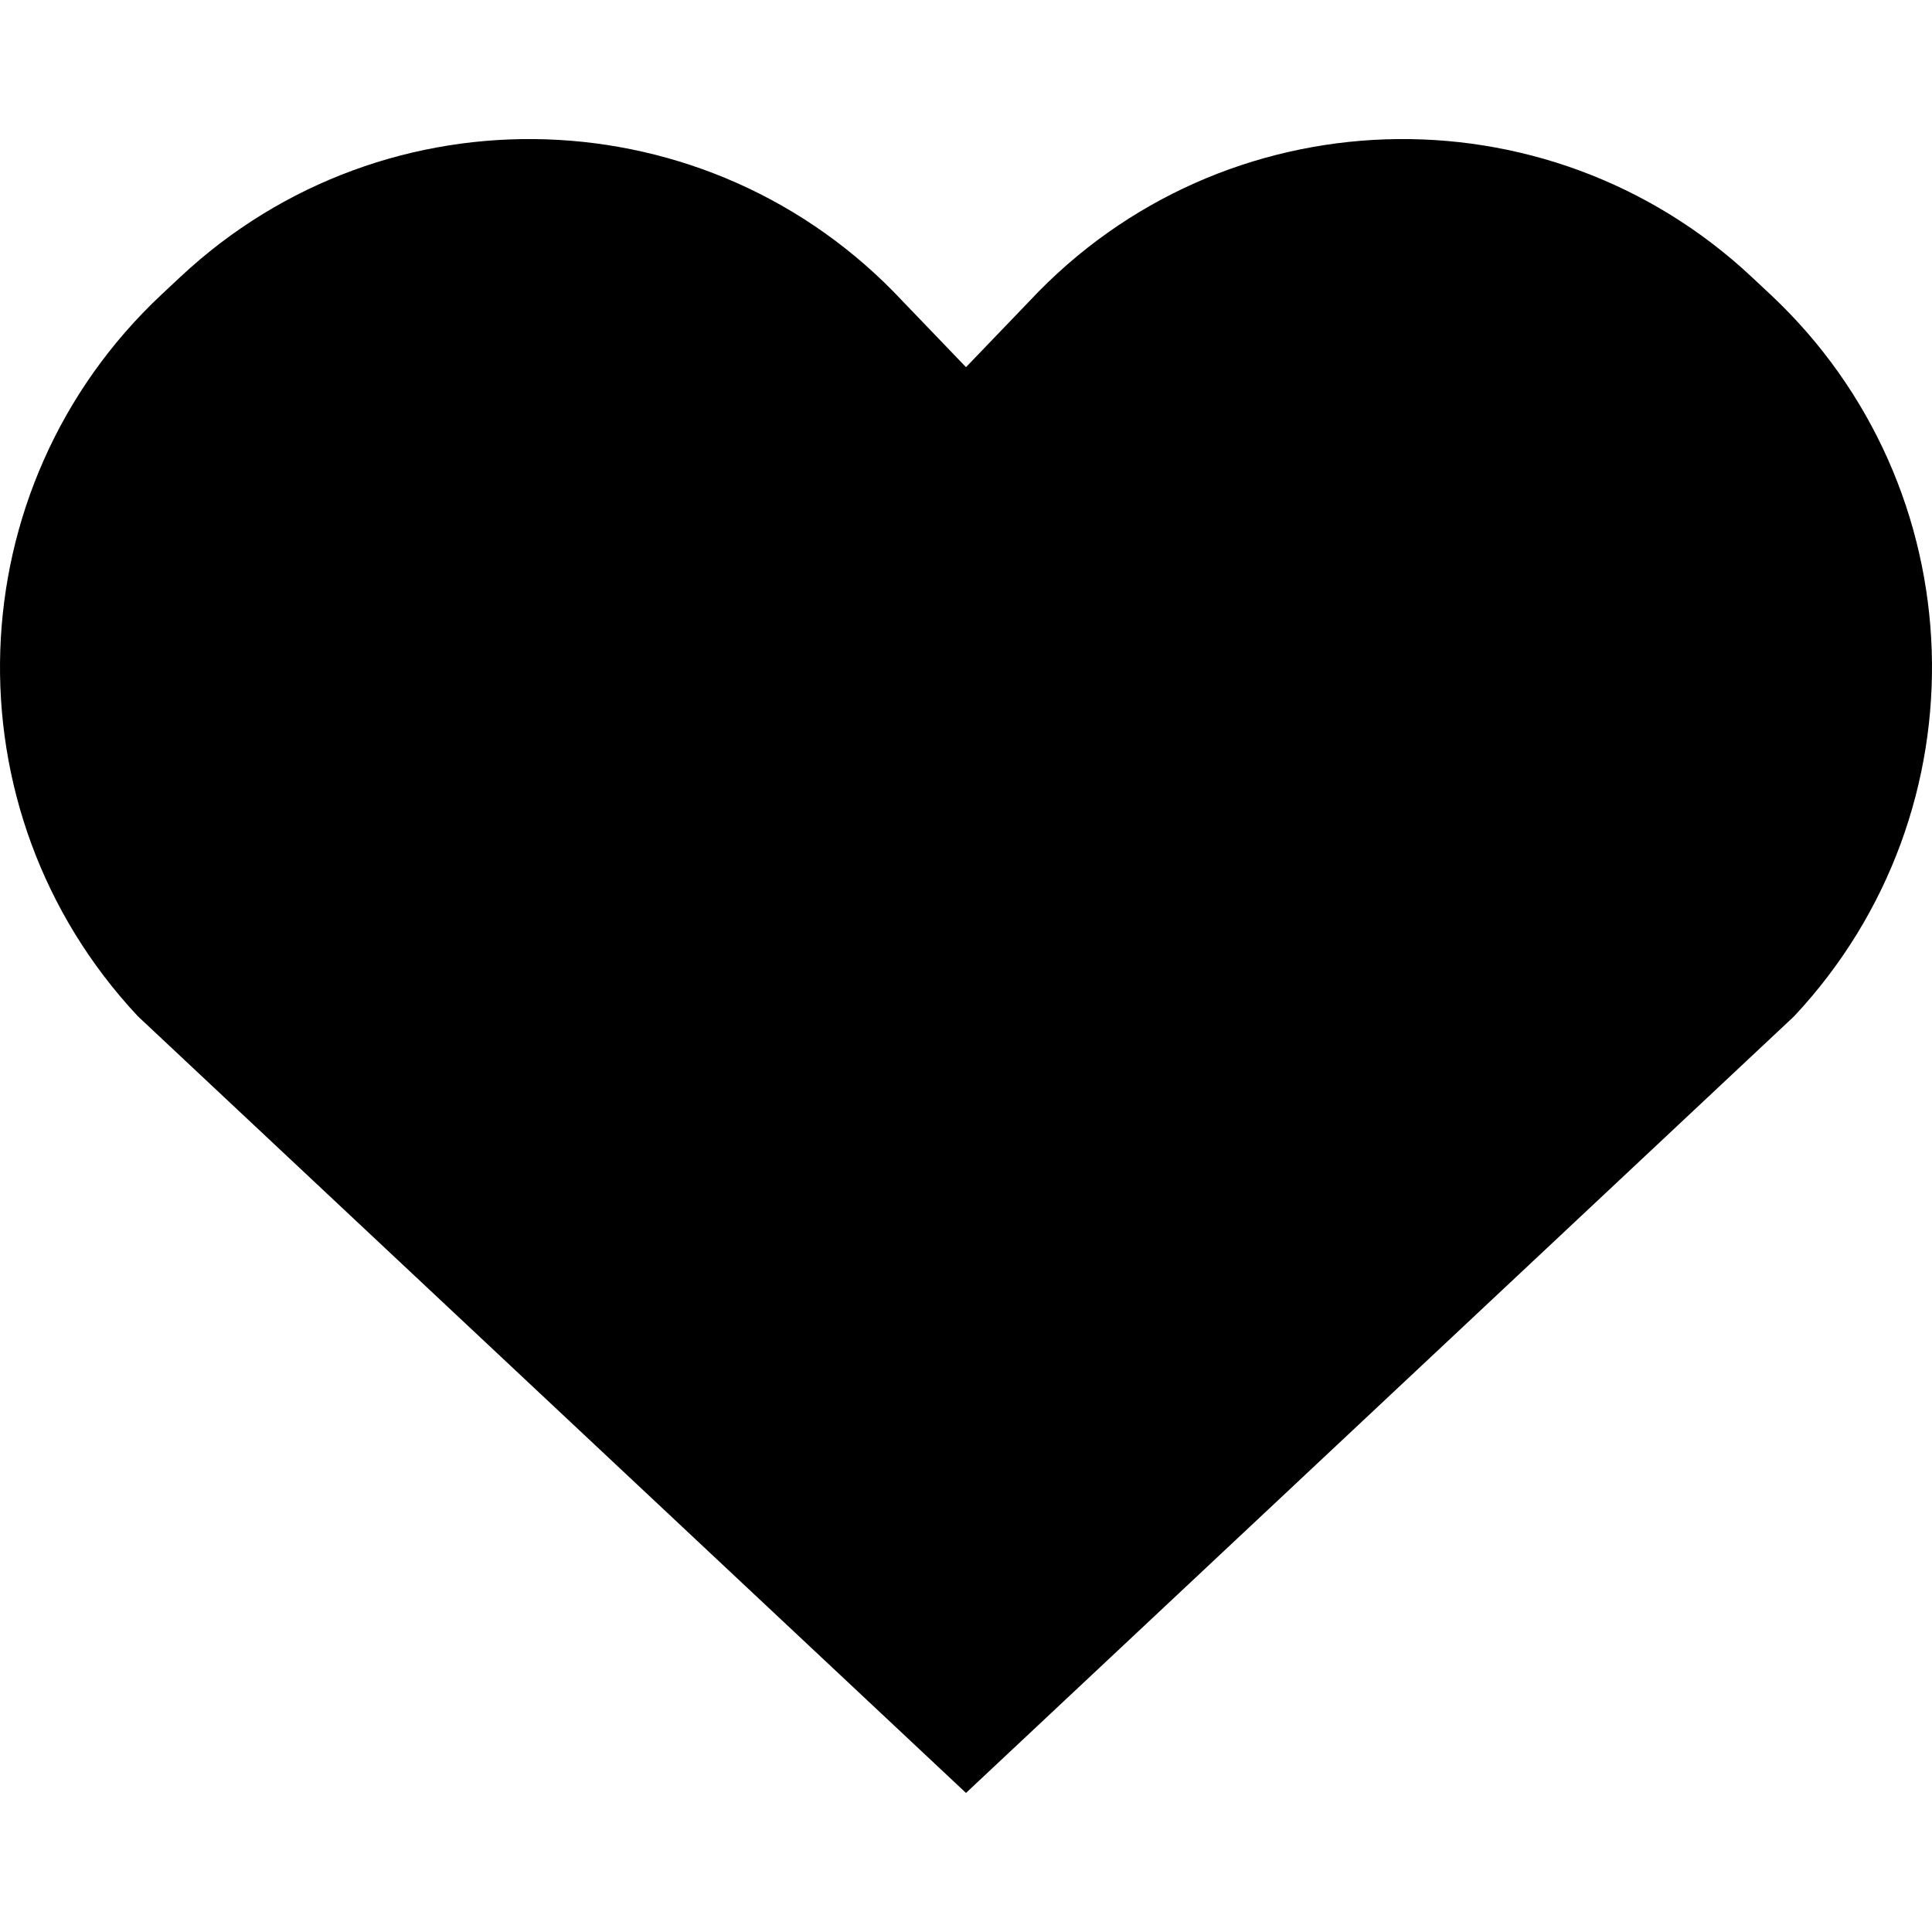
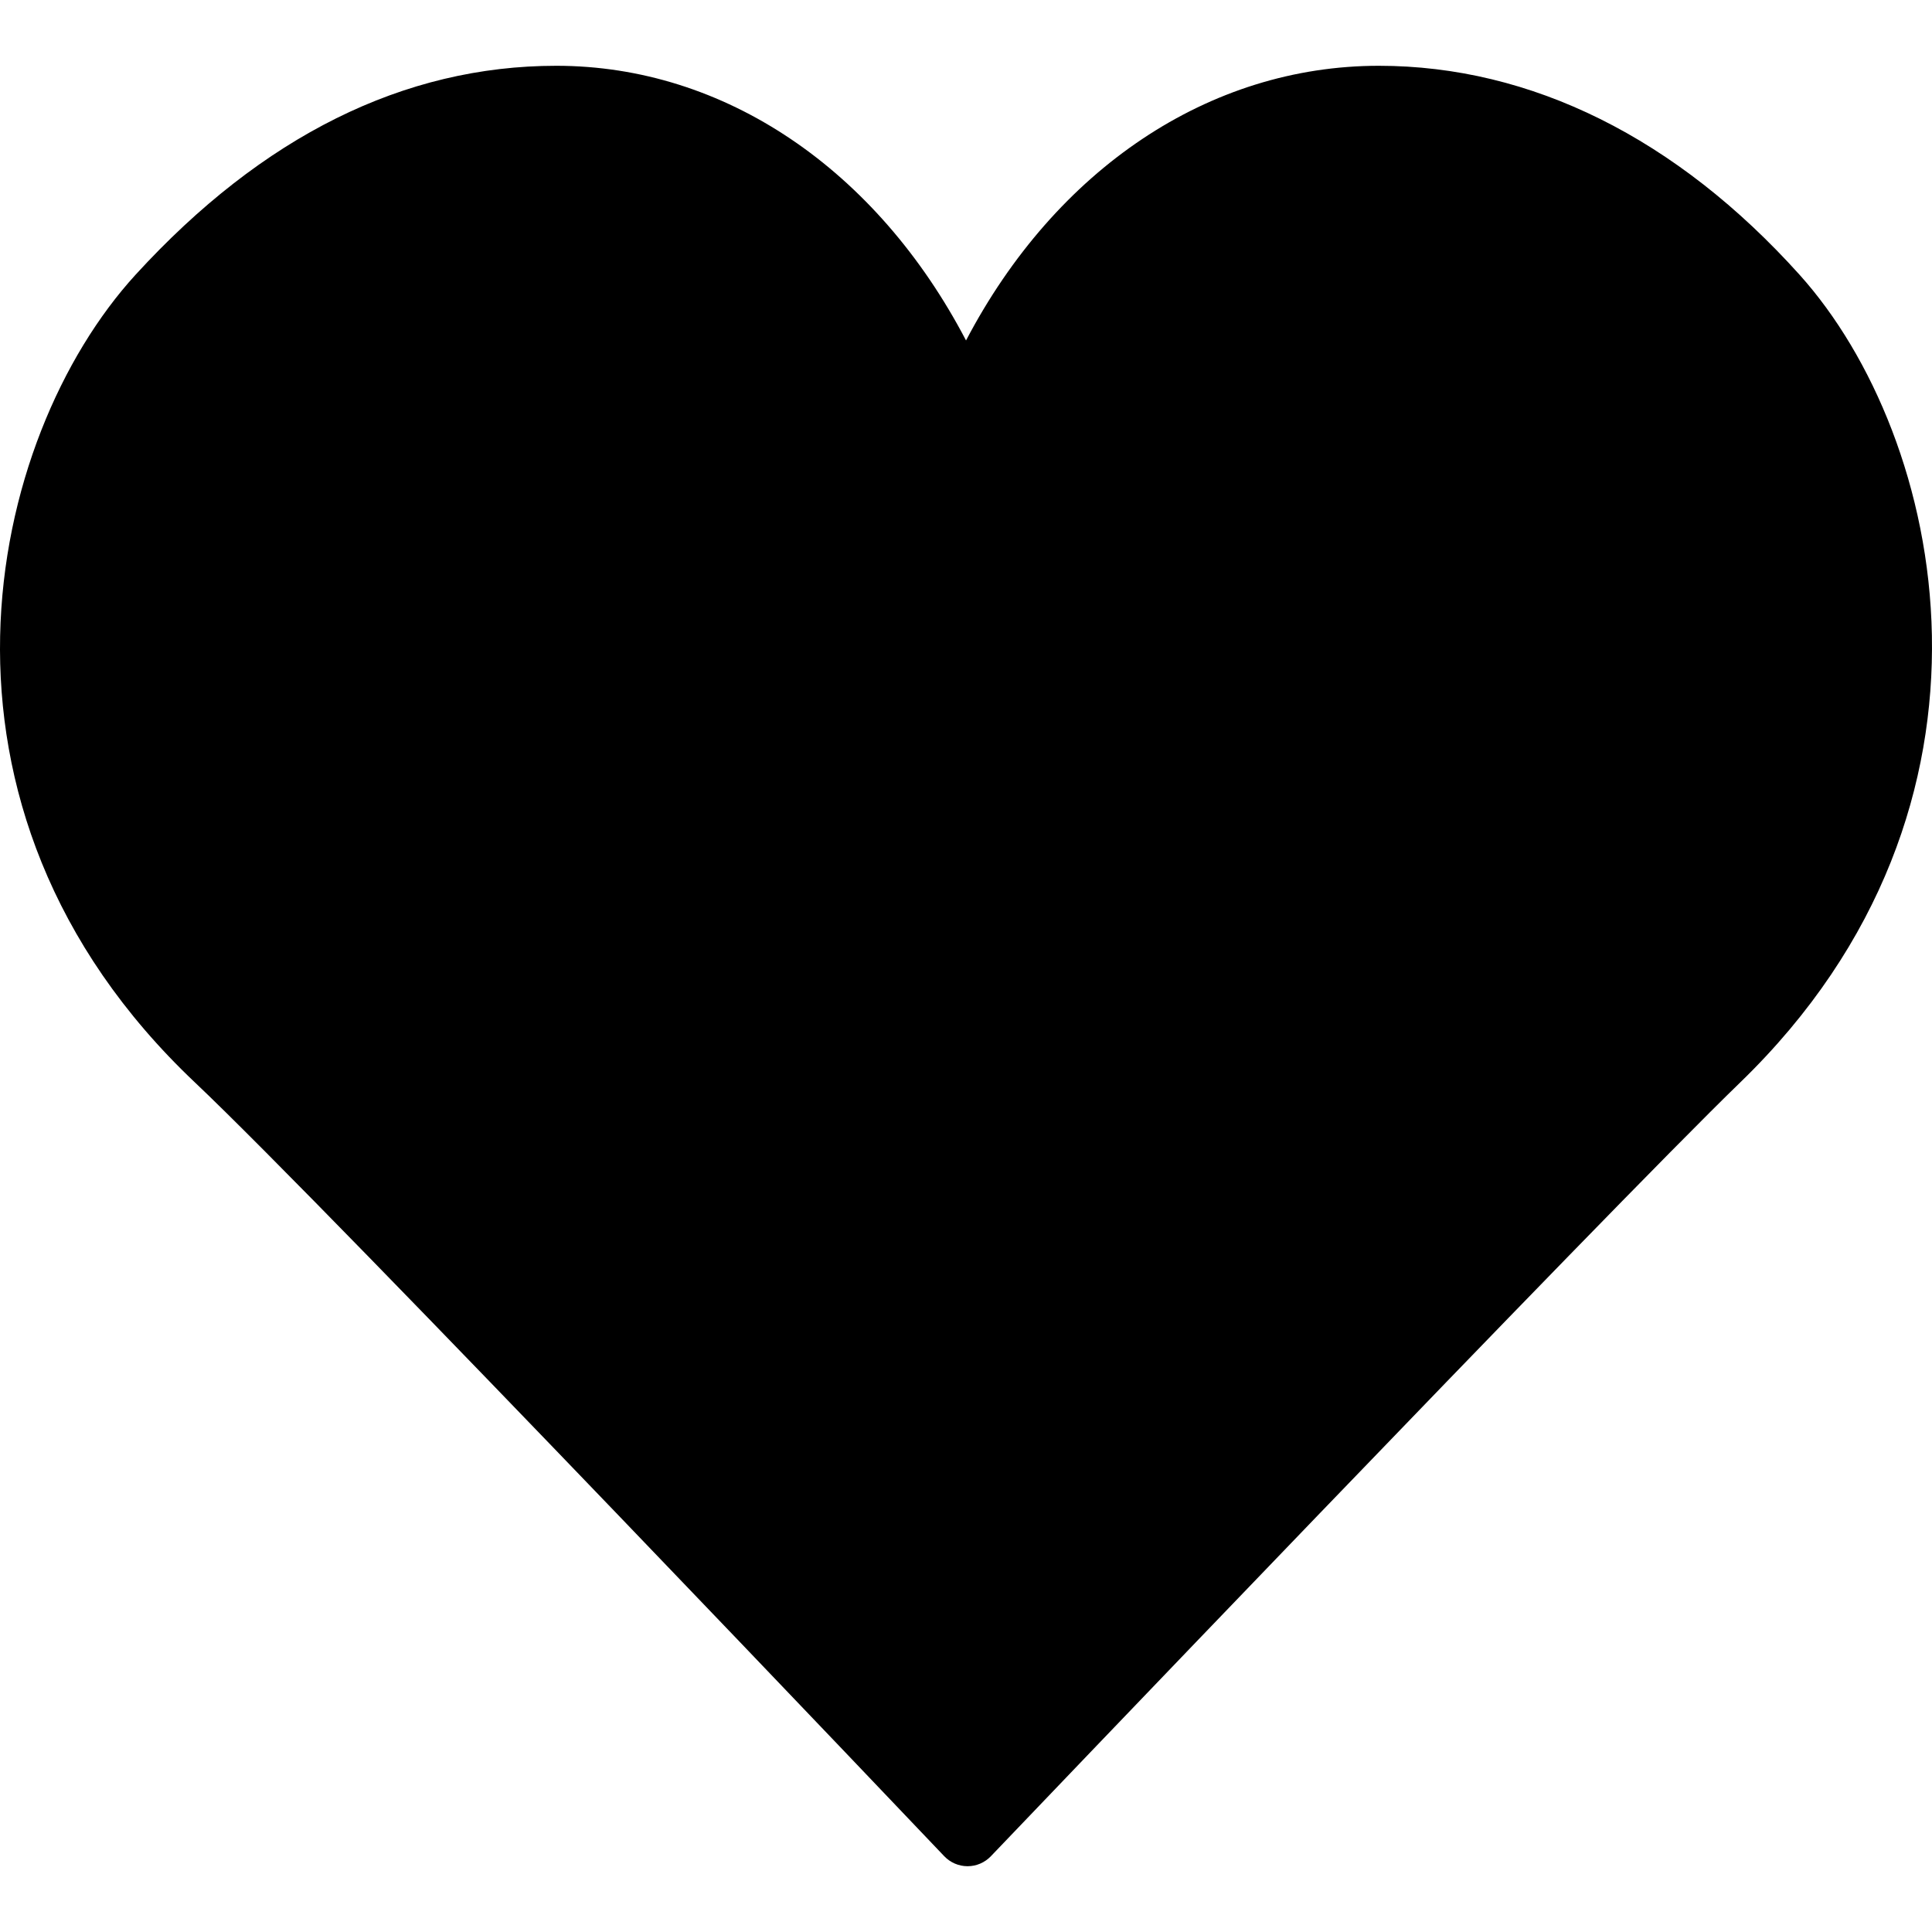
- <svg xmlns="http://www.w3.org/2000/svg" version="1.1" id="Capa_1" x="0px" y="0px" viewBox="0 0 230 230" style="enable-background:new 0 0 230 230;" xml:space="preserve">
-   <path d="M213.588,120.982L115,213.445l-98.588-92.463C-6.537,96.466-5.26,57.99,19.248,35.047l2.227-2.083  c24.51-22.942,62.984-21.674,85.934,2.842L115,43.709l7.592-7.903c22.949-24.516,61.424-25.784,85.936-2.842l2.227,2.083  C235.26,57.99,236.537,96.466,213.588,120.982z" />
+ <svg xmlns="http://www.w3.org/2000/svg" version="1.1" id="Layer_1" x="0px" y="0px" viewBox="0 0 503.876 503.876" style="enable-background:new 0 0 503.876 503.876;" xml:space="preserve">
+   <g>
+     <g>
+       <path d="M469.361,71.689c-32.071-35.681-70.026-54.532-109.761-54.532c-44.309,0-84.27,27.01-107.654,71.638    c-23.334-44.628-62.993-71.638-106.857-71.638c-39.743,0-76.649,18.331-109.719,54.482    C-3.392,114.042-25.273,210.34,50.889,282.356c35.143,33.221,193.779,200.074,195.374,201.753c1.586,1.662,3.785,2.61,6.077,2.61    h0.008c2.291,0,4.482-0.94,6.068-2.594c1.603-1.679,160.667-168.163,195.458-201.837    C528.576,209.962,507.274,113.866,469.361,71.689z" />
+     </g>
+   </g>
  <g>
</g>
  <g>
</g>
  <g>
</g>
  <g>
</g>
  <g>
</g>
  <g>
</g>
  <g>
</g>
  <g>
</g>
  <g>
</g>
  <g>
</g>
  <g>
</g>
  <g>
</g>
  <g>
</g>
  <g>
</g>
  <g>
</g>
</svg>
